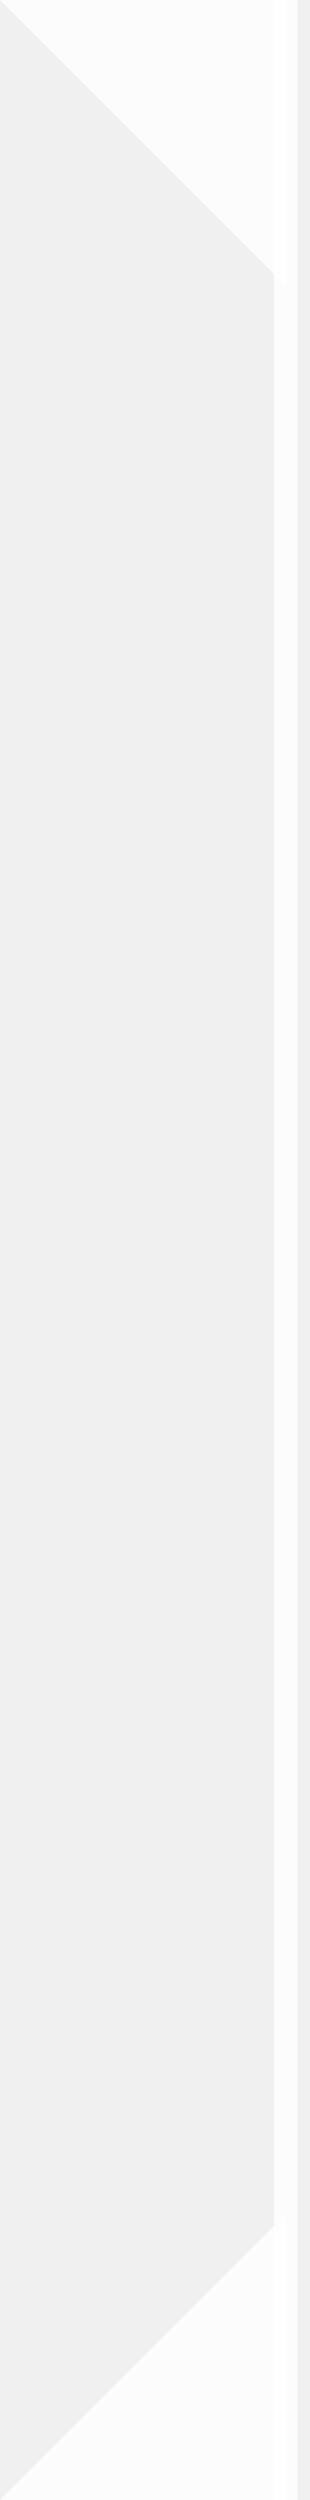
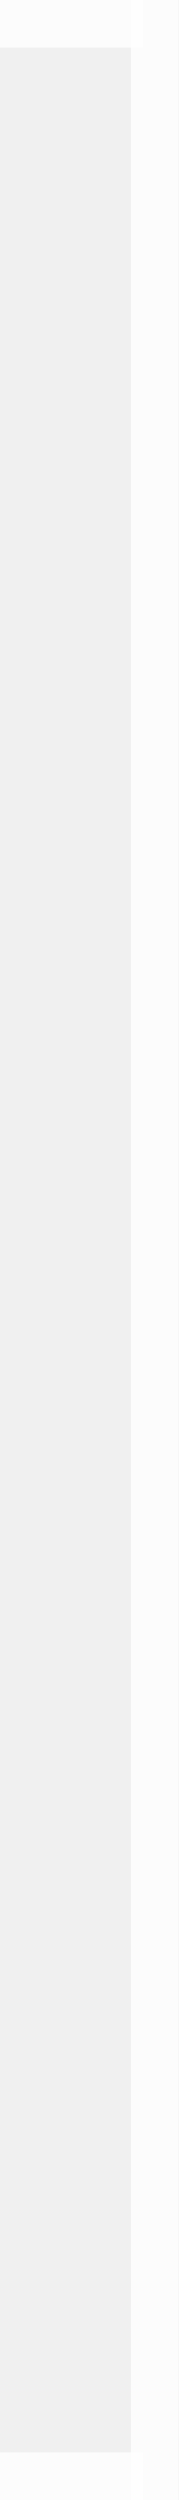
- <svg xmlns="http://www.w3.org/2000/svg" width="13" height="105" viewBox="0 0 13 105">
-   <g data-name="그룹 9504">
-     <path data-name="패스 2022" d="M0 0v12L12 0z" transform="rotate(180 6 52.5)" style="fill:#fff;opacity:0.8" />
-     <path data-name="패스 2023" d="M0 0v12L12 0z" transform="rotate(90 6 6)" style="fill:#fff;opacity:0.8" />
-     <path data-name="선 43" transform="rotate(180 6 52.5)" style="fill:none;stroke:#fff;opacity:0.8;stroke-width:1px" d="M0 0v105" />
+ <svg xmlns="http://www.w3.org/2000/svg" width="7.5" height="105" viewBox="0 0 7.5 105">
+   <g data-name="그룹 11291">
+     <path data-name="선 24" transform="rotate(180 3.25 52.5)" style="fill:none;stroke:#fff;opacity:0.8;stroke-width:2px" d="M0 0v105" />
+     <path data-name="사각형 2505" transform="rotate(-90 1 1)" style="fill:#fff;opacity:0.8;" d="M0 0h2v6H0z" />
+     <path data-name="사각형 2506" transform="rotate(-90 52.5 52.5)" style="fill:#fff;opacity:0.8;" d="M0 0h2v6H0z" />
  </g>
</svg>
